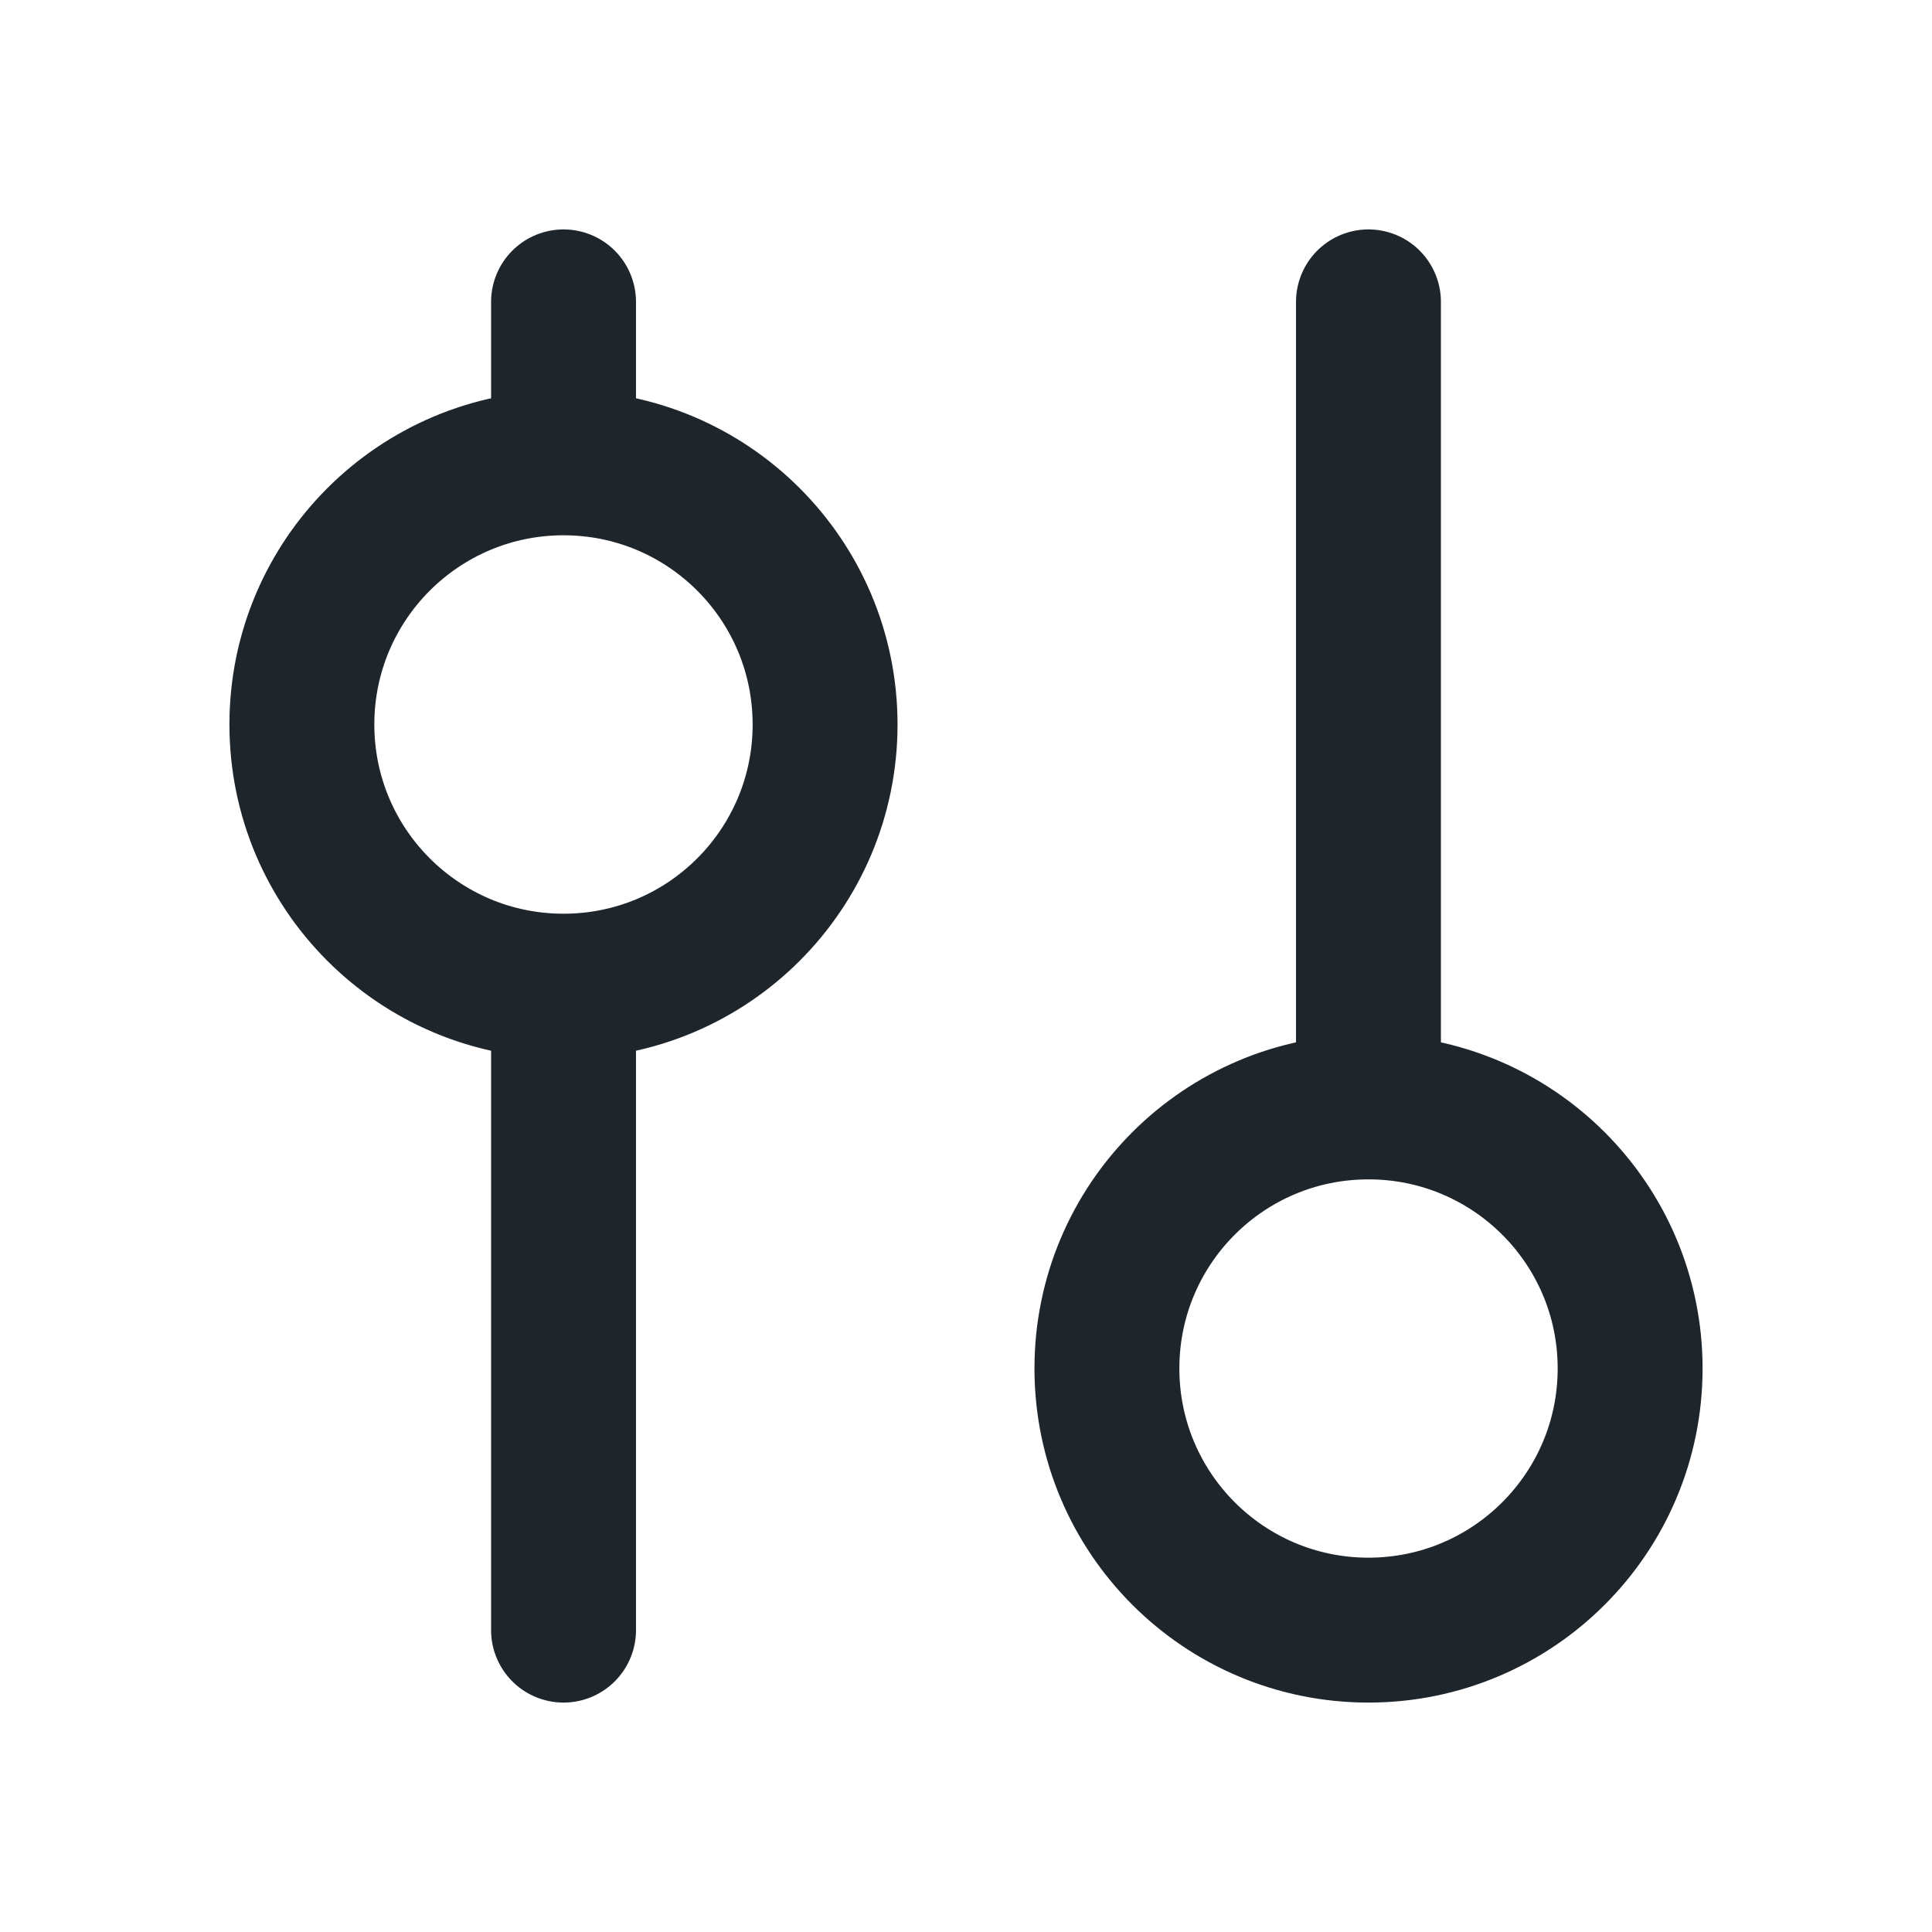
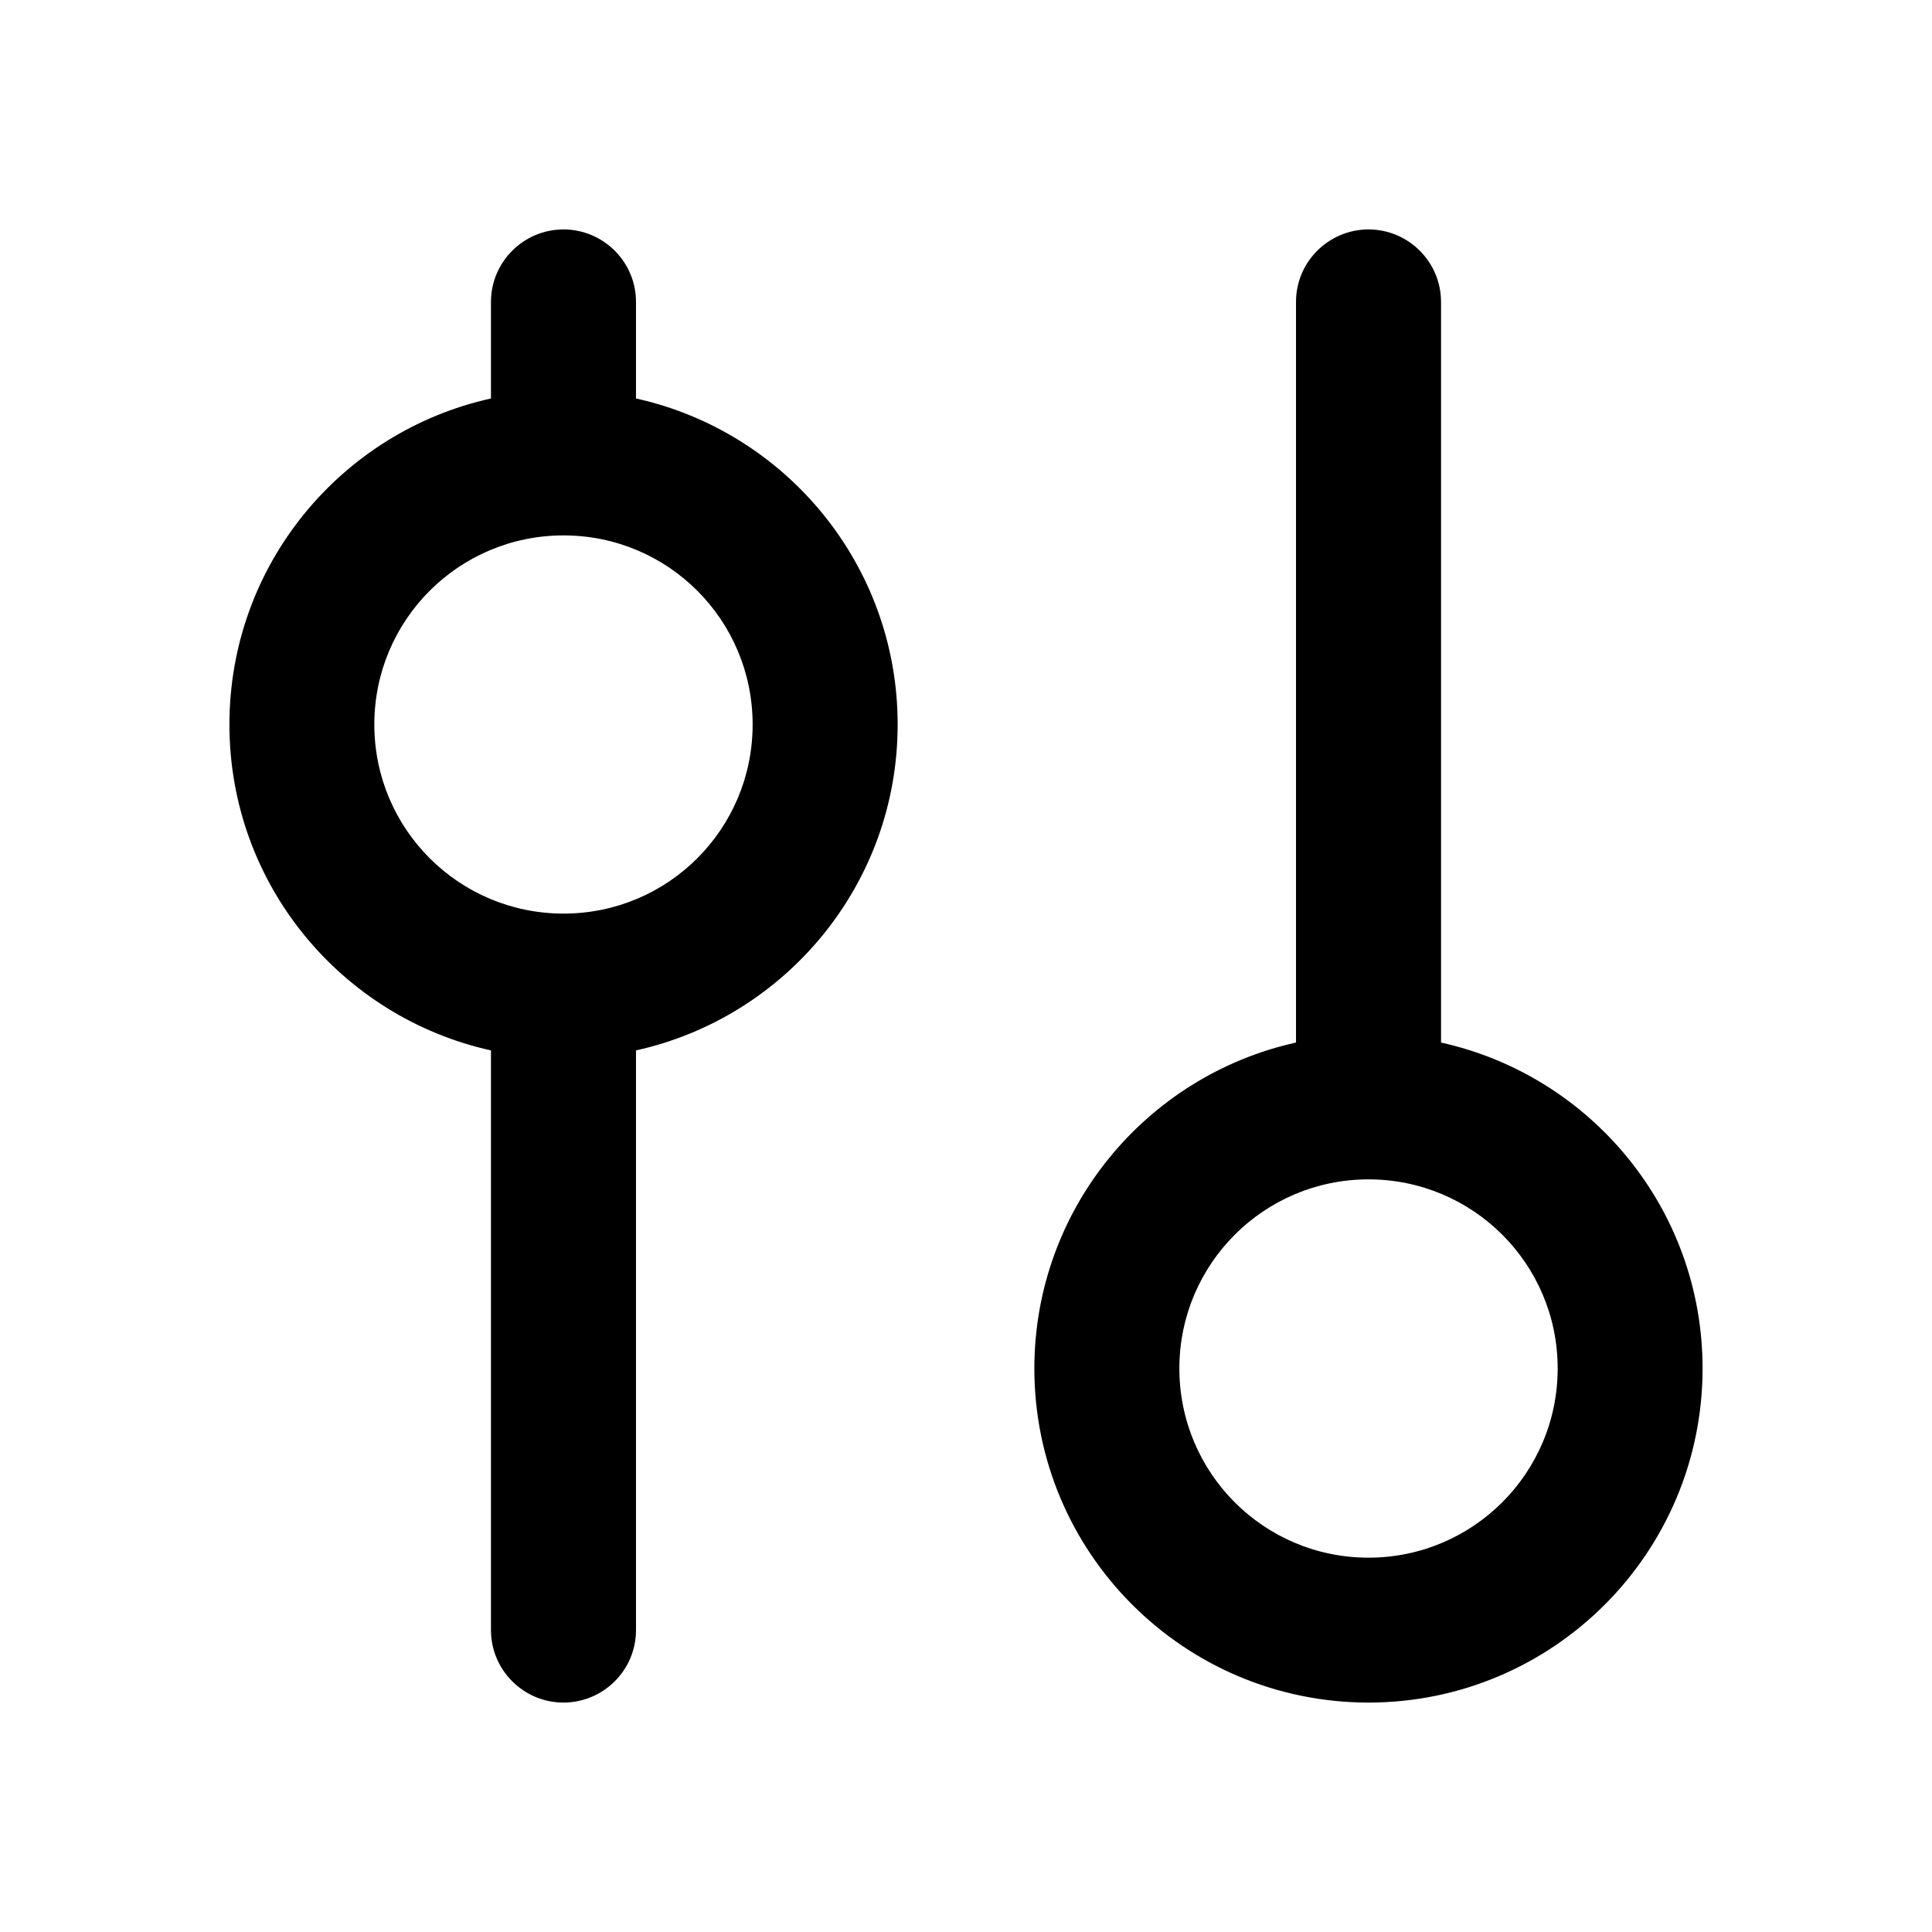
<svg xmlns="http://www.w3.org/2000/svg" width="16" height="16" viewBox="0 0 16 16" fill="none">
-   <path d="M11.333 9.167V2.5M11.333 9.167C12.53 9.167 13.5 10.136 13.5 11.333C13.5 12.53 12.53 13.5 11.333 13.5C10.136 13.5 9.167 12.53 9.167 11.333C9.167 10.136 10.136 9.167 11.333 9.167ZM4.667 13.5V8.167M4.667 8.167C3.47 8.167 2.5 7.197 2.5 6C2.5 4.803 3.47 3.833 4.667 3.833M4.667 8.167C5.864 8.167 6.833 7.197 6.833 6C6.833 4.803 5.864 3.833 4.667 3.833M4.667 3.833V2.5" stroke="#1E252B" stroke-width="1.2" stroke-linecap="round" stroke-linejoin="round" />
+   <path d="M6.233 6C6.233 5.134 5.533 4.434 4.667 4.434C3.801 4.434 3.1 5.134 3.1 6C3.1 6.866 3.801 7.566 4.667 7.566C5.533 7.566 6.233 6.866 6.233 6ZM12.9 11.333C12.9 10.467 12.199 9.767 11.333 9.767C10.468 9.767 9.767 10.468 9.767 11.333C9.767 12.199 10.467 12.9 11.333 12.9C12.199 12.9 12.9 12.199 12.9 11.333ZM14.1 11.333C14.1 12.861 12.861 14.1 11.333 14.1C9.805 14.099 8.566 12.861 8.566 11.333C8.567 10.011 9.494 8.908 10.733 8.634V2.5C10.733 2.169 11.002 1.901 11.333 1.9C11.664 1.9 11.934 2.169 11.934 2.5V8.634C13.173 8.908 14.1 10.011 14.1 11.333ZM7.434 6C7.434 7.322 6.506 8.425 5.267 8.699V13.5C5.267 13.831 4.998 14.099 4.667 14.1C4.336 14.1 4.066 13.831 4.066 13.5V8.699C2.827 8.425 1.9 7.322 1.9 6C1.9 4.678 2.827 3.574 4.066 3.3V2.5C4.066 2.169 4.336 1.9 4.667 1.9C4.998 1.901 5.267 2.169 5.267 2.5V3.3C6.506 3.574 7.434 4.678 7.434 6Z" fill="black" />
</svg>
